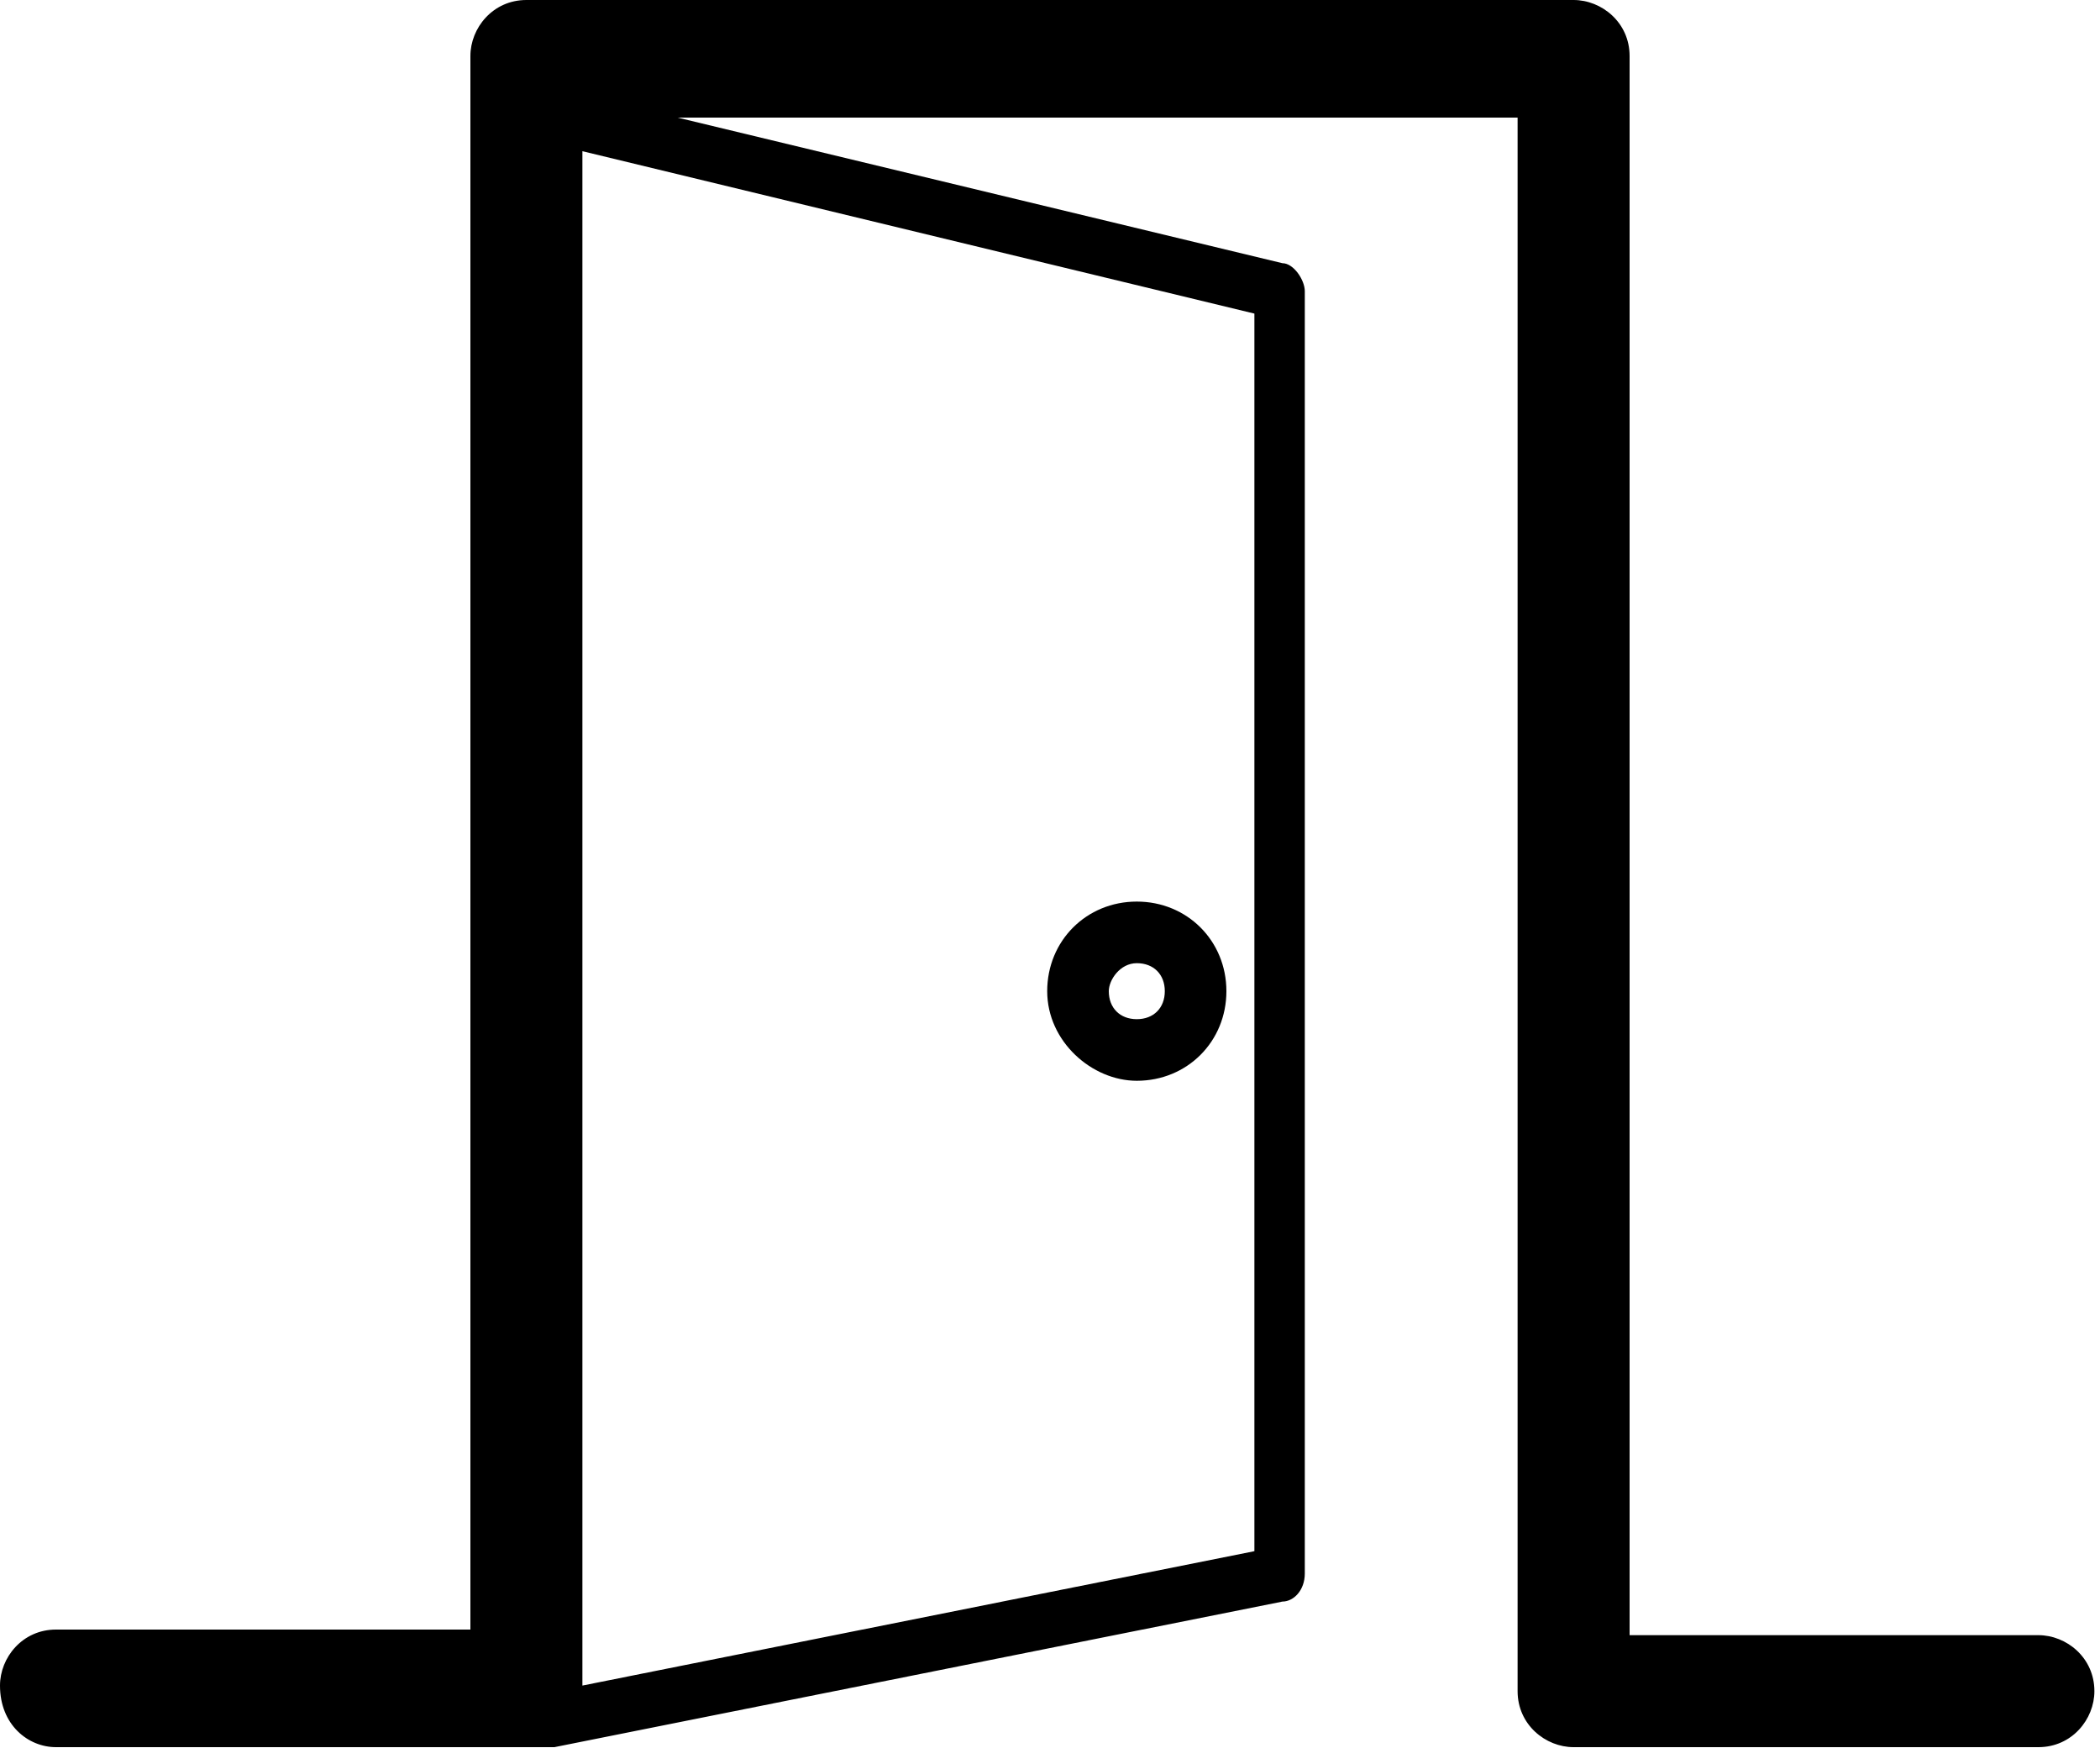
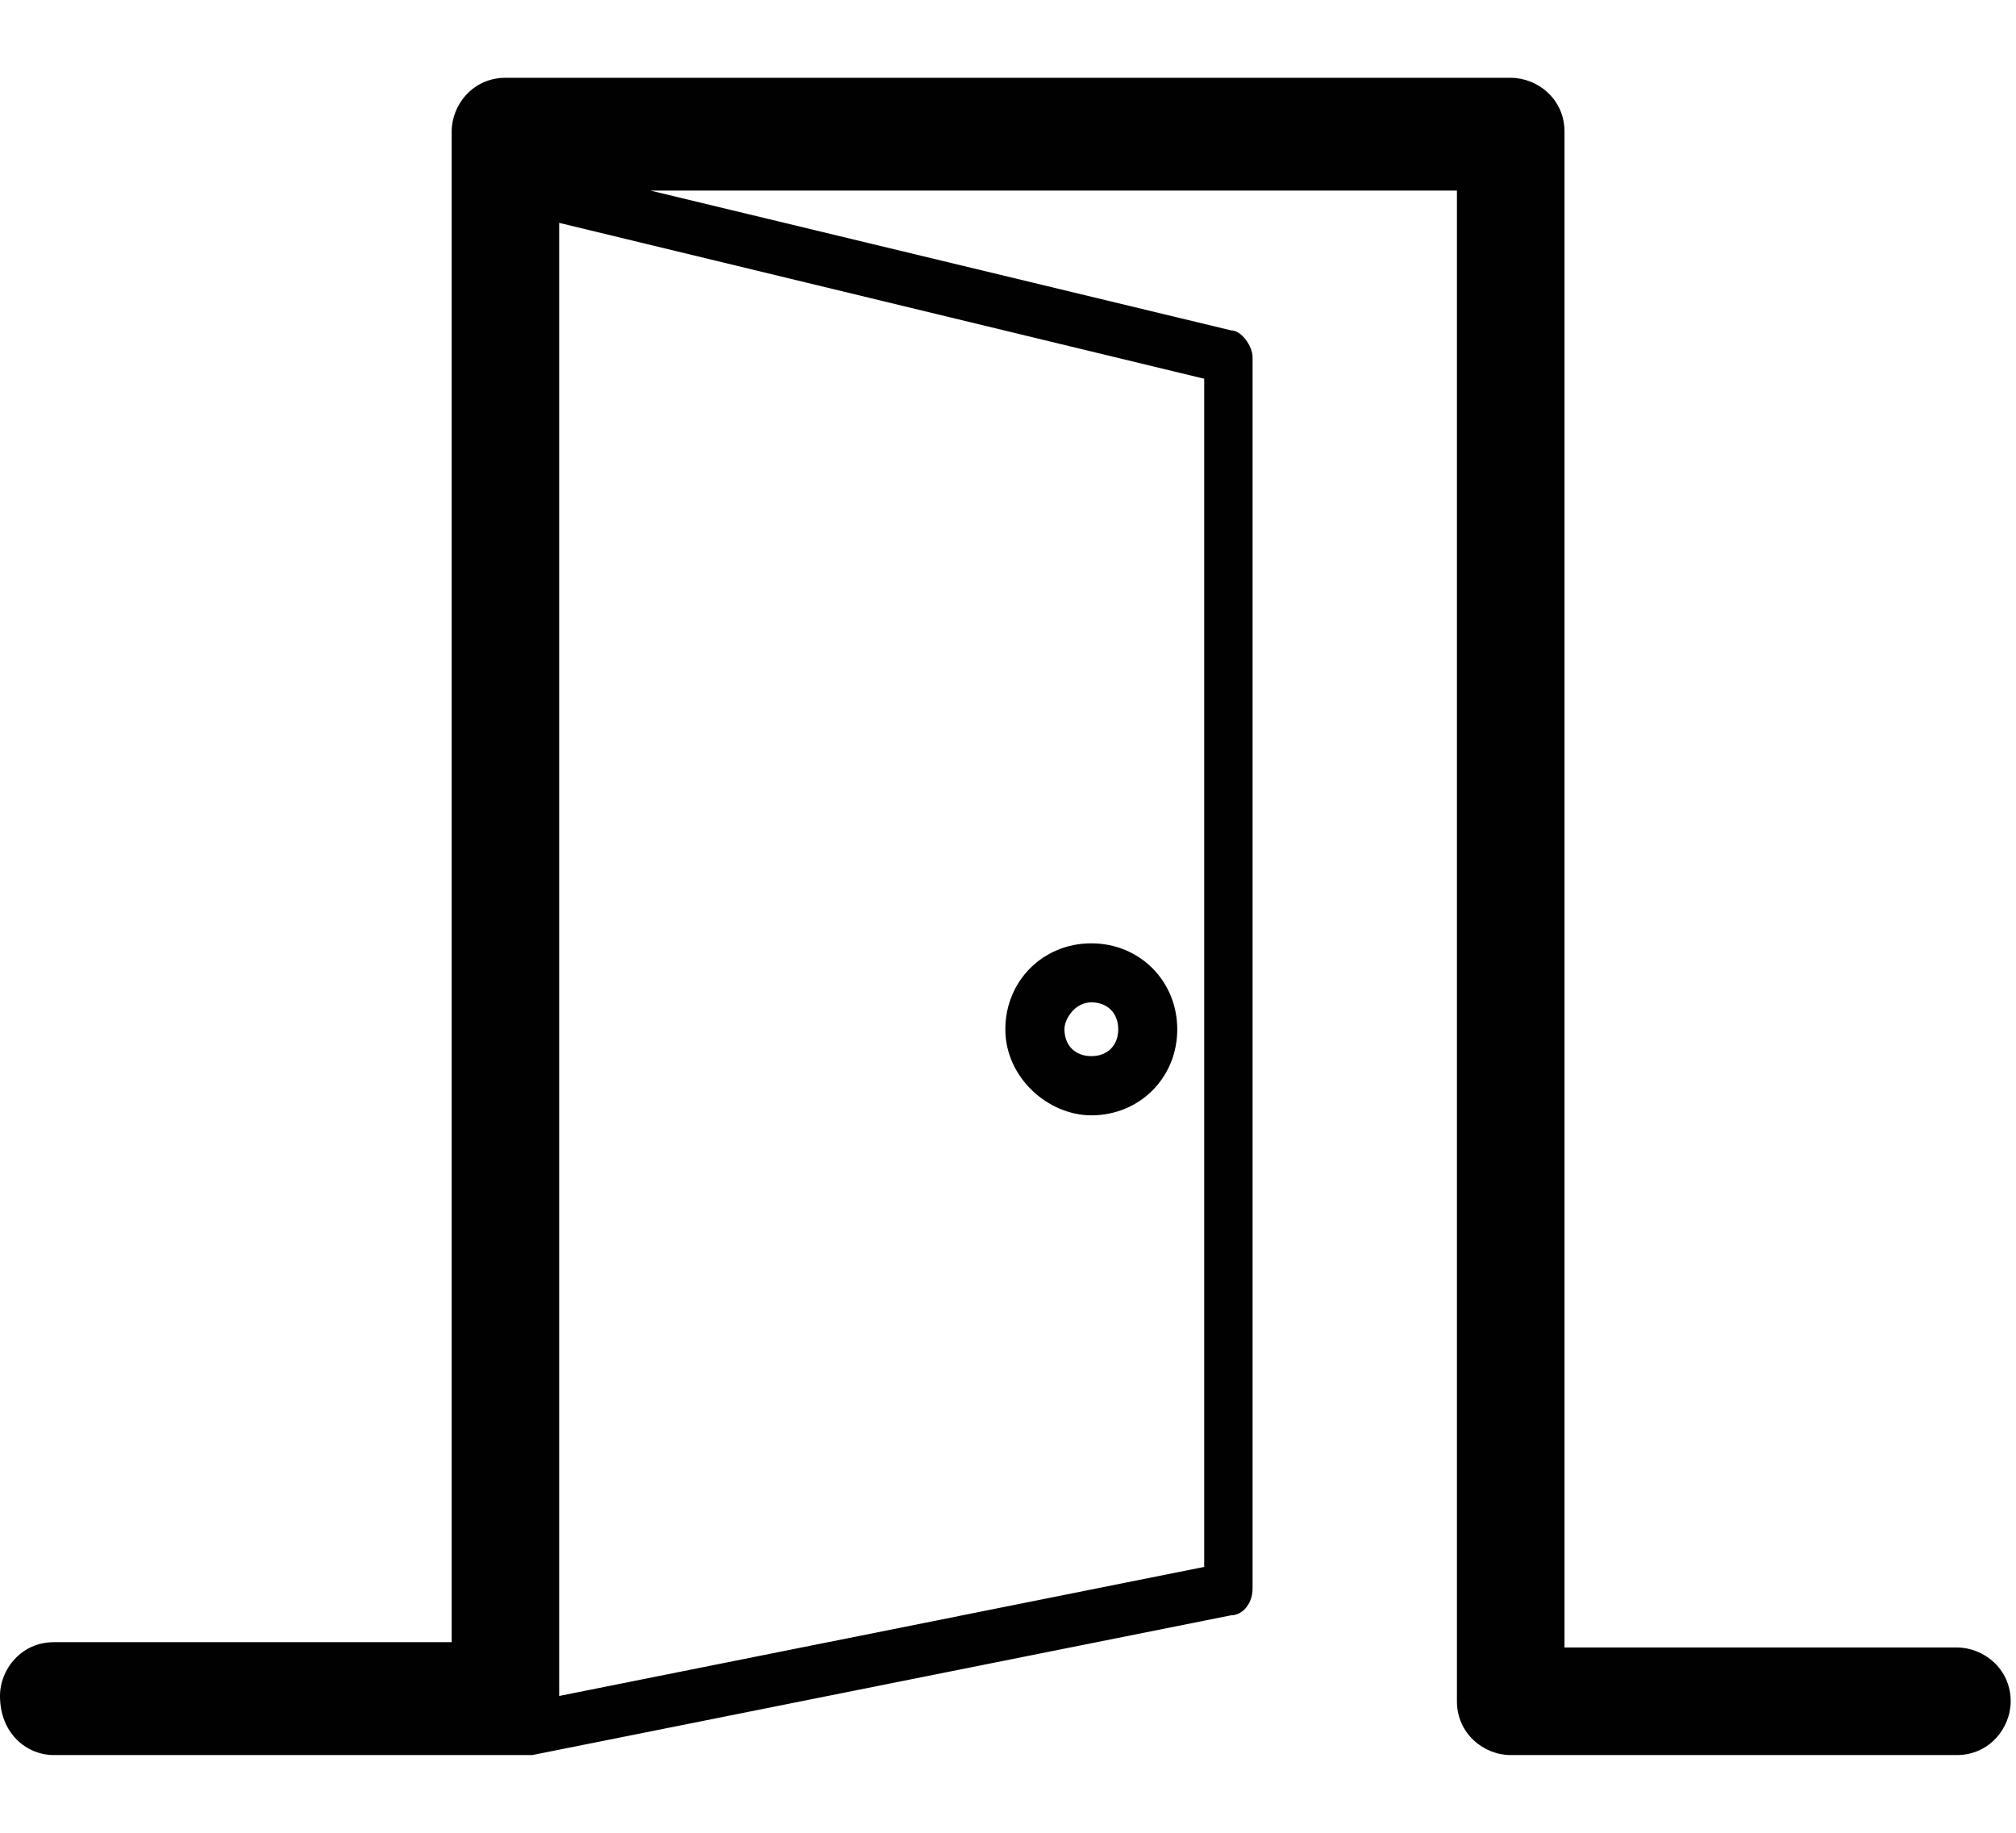
- <svg xmlns="http://www.w3.org/2000/svg" version="1.1" id="Calque_1" x="0px" y="0px" viewBox="0 0 37.5 31.2" style="enable-background:new 0 0 37.5 31.2;" xml:space="preserve">
+ <svg xmlns="http://www.w3.org/2000/svg" version="1.1" id="Calque_1" x="0px" y="0px" width="22px" height="20px" viewBox="0 0 22 20" enable-background="new 0 0 22 20" xml:space="preserve">
  <g>
-     <path d="M1,31.2h8.3c0.1,0,0.5,0,0.6,0l13-2.6c0.2,0,0.4-0.2,0.4-0.5V5.2c0-0.2-0.2-0.5-0.4-0.5L12.1,2.1h15v28.1c0,0.6,0.5,1,1,1   h8.3c0.6,0,1-0.5,1-1c0-0.6-0.5-1-1-1h-7.3V1c0-0.6-0.5-1-1-1H9.4c-0.6,0-1,0.5-1,1v28.1H1c-0.6,0-1,0.5-1,1   C0,30.8,0.5,31.2,1,31.2z M22.4,27.7l-12,2.4V2.7l12,2.9V27.7z" />
-     <path d="M20.3,19.3c0.9,0,1.6-0.7,1.6-1.6c0-0.9-0.7-1.6-1.6-1.6s-1.6,0.7-1.6,1.6C18.7,18.6,19.5,19.3,20.3,19.3z M20.3,17.2   c0.3,0,0.5,0.2,0.5,0.5c0,0.3-0.2,0.5-0.5,0.5s-0.5-0.2-0.5-0.5C19.8,17.5,20,17.2,20.3,17.2z" />
+     <path fill="#010101" d="M0.587,19.152h4.869c0.059,0,0.293,0,0.352,0l7.626-1.525c0.117,0,0.235-0.117,0.235-0.293V3.898   c0-0.117-0.118-0.293-0.235-0.293L7.099,2.08h8.8v16.485c0,0.353,0.293,0.587,0.587,0.587h4.869c0.353,0,0.587-0.294,0.587-0.587   c0-0.353-0.293-0.587-0.587-0.587h-4.282V1.435c0-0.352-0.293-0.586-0.587-0.586H5.515c-0.352,0-0.586,0.293-0.586,0.586V17.92   H0.587C0.235,17.92,0,18.213,0,18.507C0,18.918,0.293,19.152,0.587,19.152z M13.141,17.099l-7.039,1.408V2.432l7.039,1.701V17.099z   " />
+     <path fill="#010101" d="M11.909,12.171c0.528,0,0.938-0.411,0.938-0.938c0-0.528-0.41-0.939-0.938-0.939s-0.938,0.411-0.938,0.939   C10.971,11.76,11.439,12.171,11.909,12.171z M11.909,10.938c0.177,0,0.294,0.118,0.294,0.294s-0.117,0.293-0.294,0.293   c-0.176,0-0.293-0.117-0.293-0.293C11.616,11.115,11.733,10.938,11.909,10.938z" />
  </g>
</svg>
